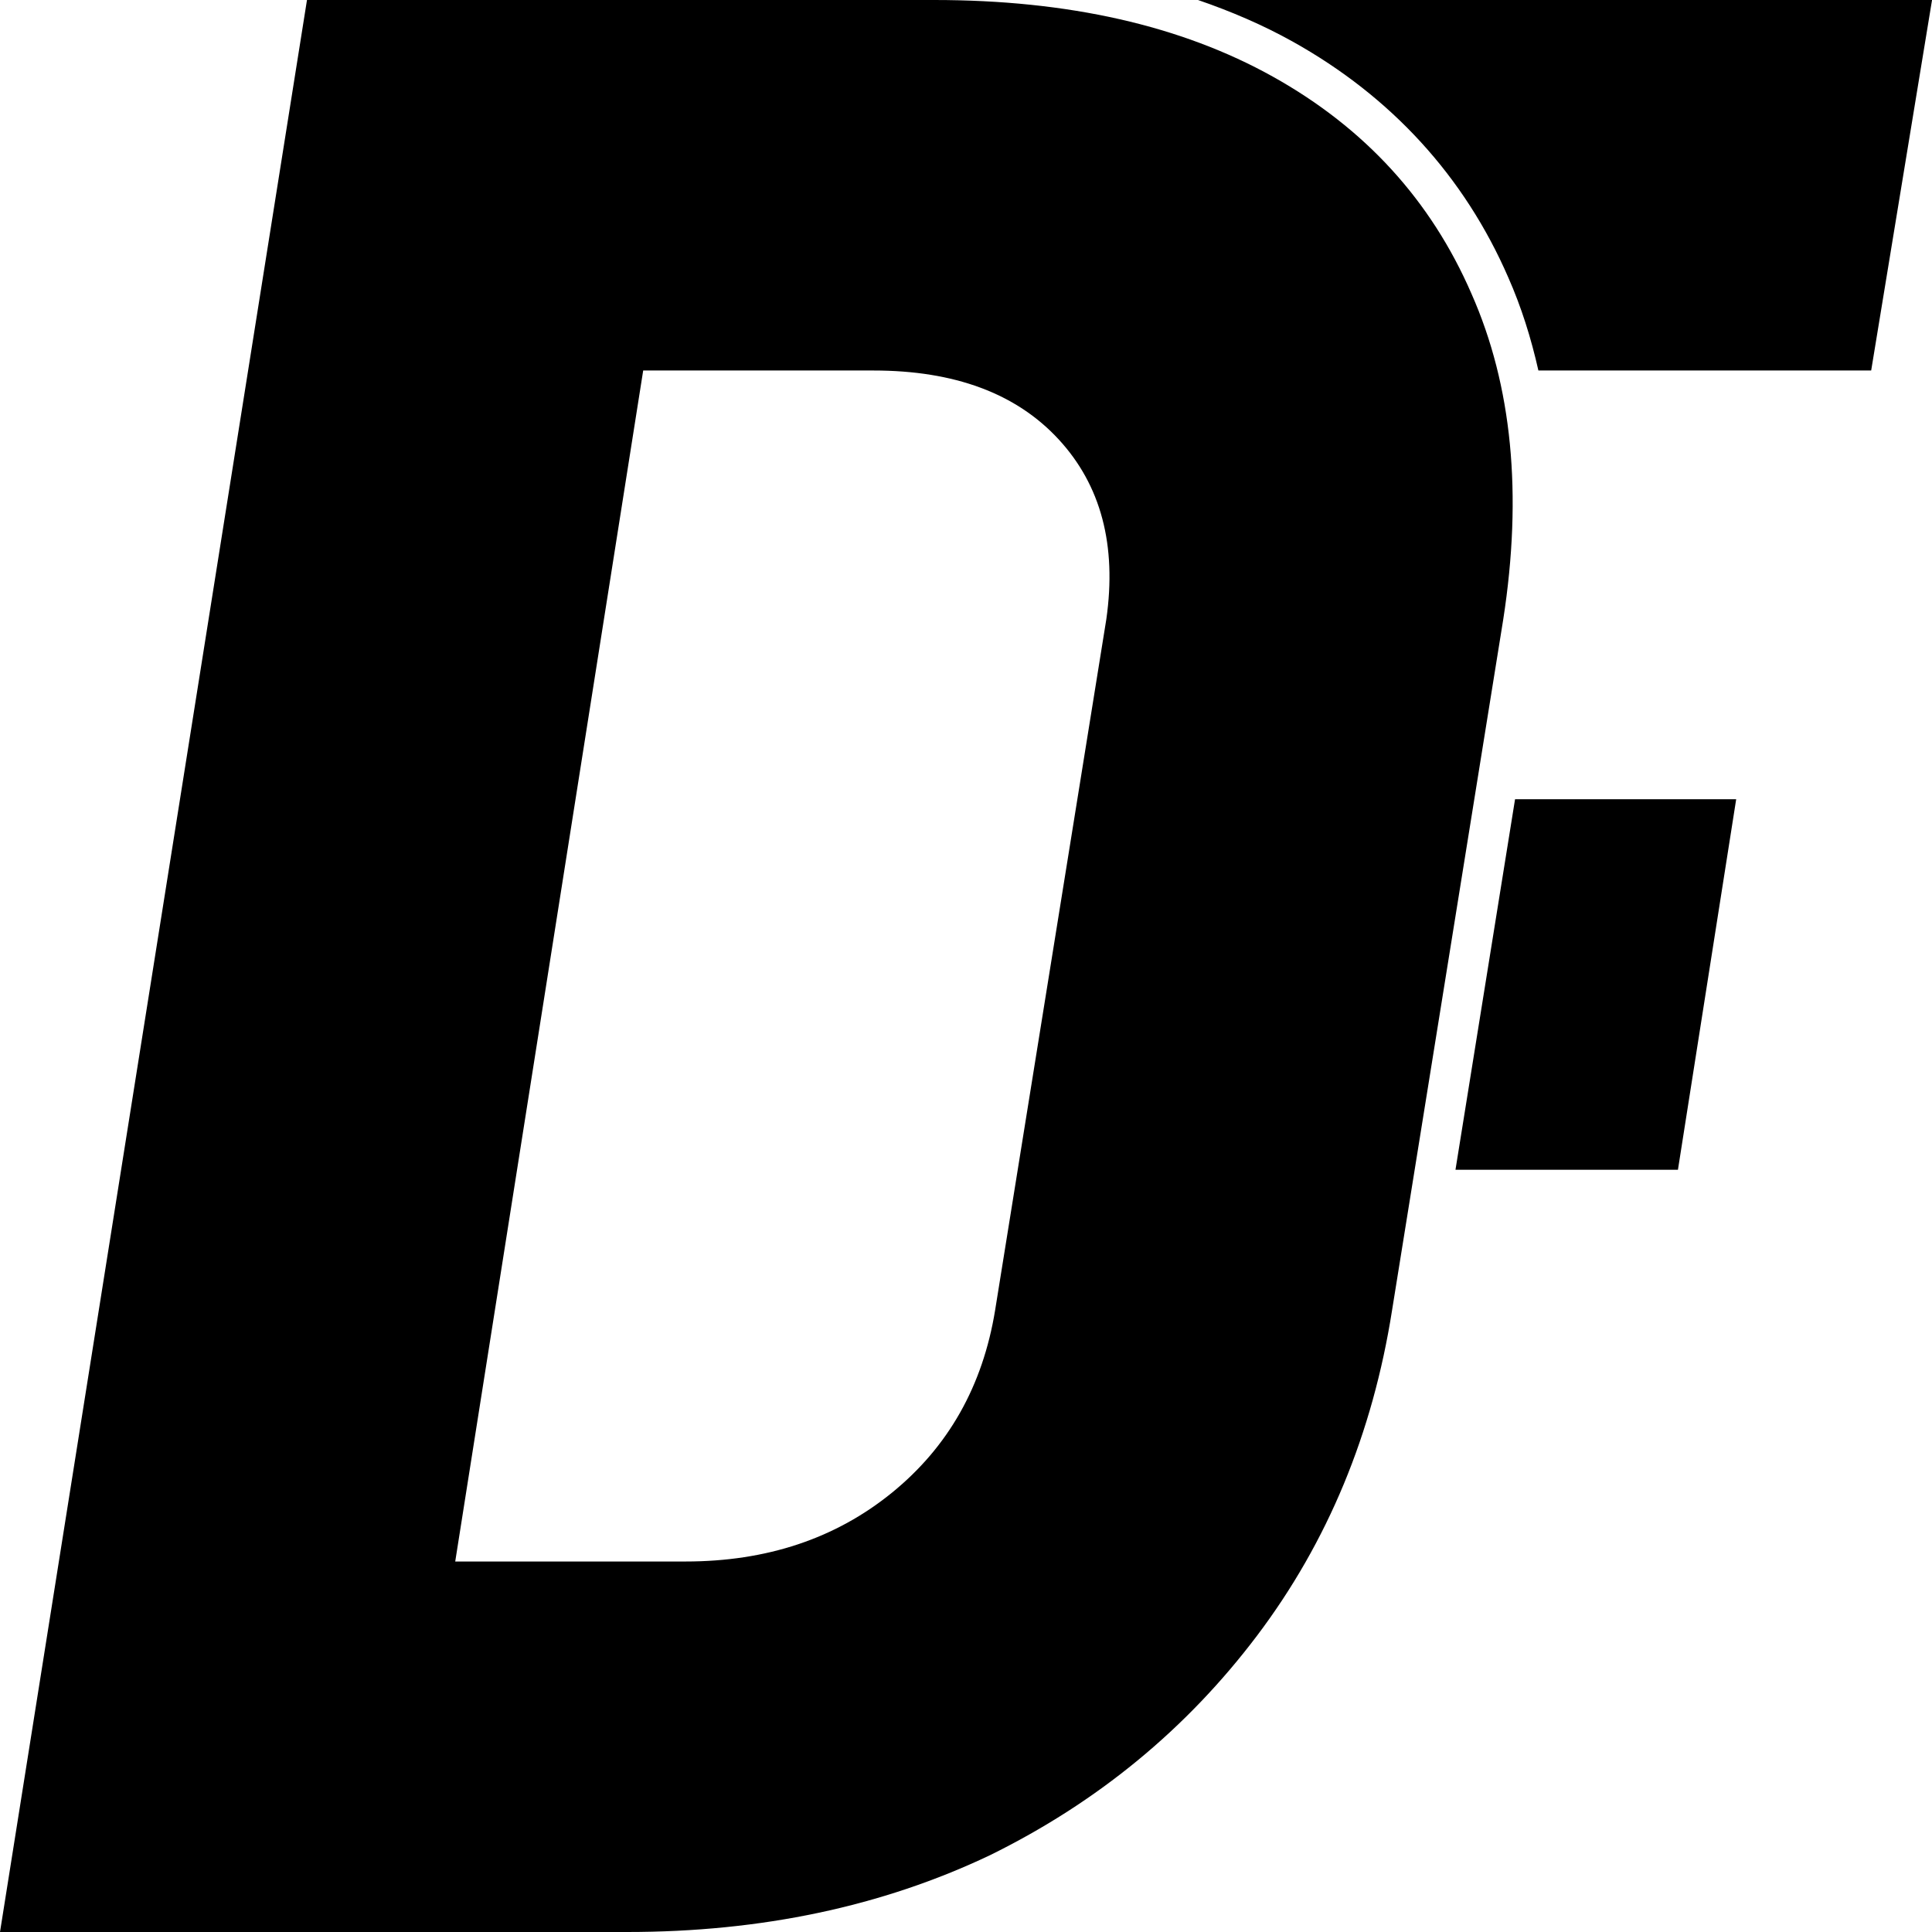
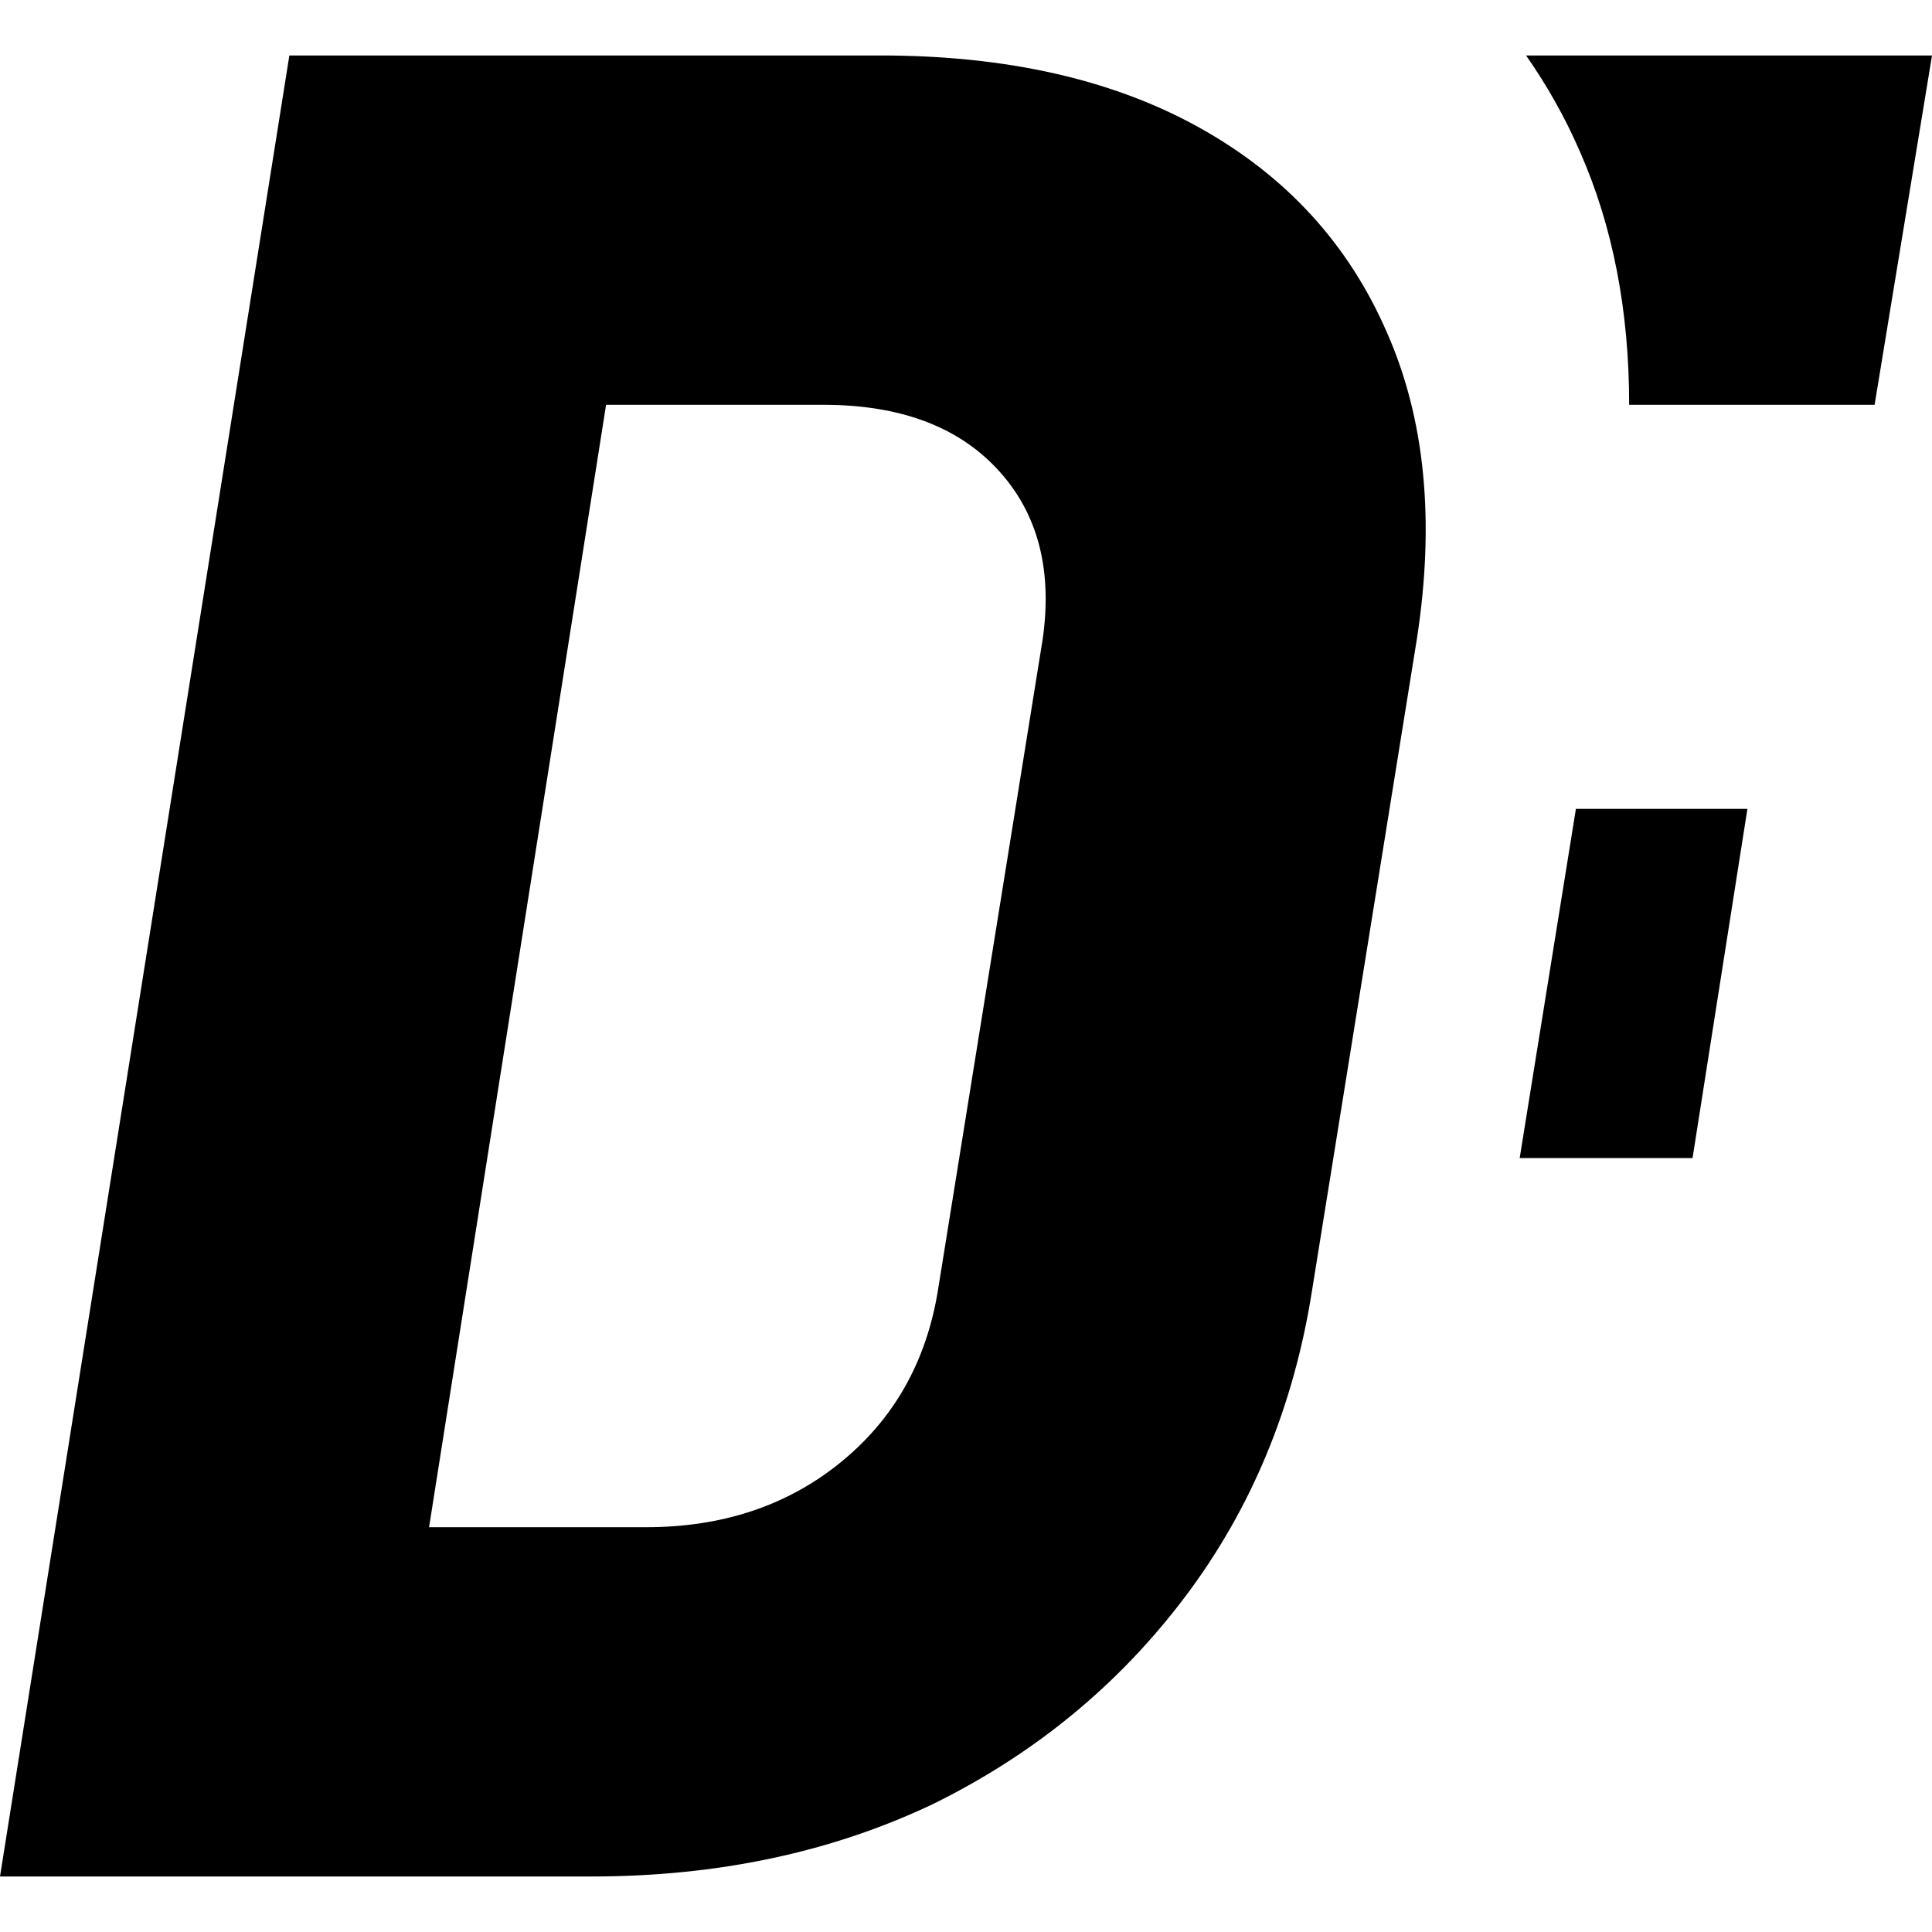
<svg xmlns="http://www.w3.org/2000/svg" version="1.1" viewBox="0 0 48 48">
-   <style>@media(prefers-color-scheme:dark){path{filter:invert(100%)};:root{background:#1e1f22}}</style>
-   <path id="a" d="m7.627 0-7.627 48h15.584c3.332 0 6.334-0.635 9.008-1.906 2.674-1.315 4.887-3.136 6.641-5.459 1.753-2.323 2.871-5.018 3.353-8.086l2.762-17.162c0.482-3.112 0.219-5.809-0.789-8.088-1.008-2.323-2.652-4.121-4.932-5.393-2.279-1.271-5.085-1.906-8.416-1.906h-15.584zm22.137 0c0.828 0.284 1.616 0.623 2.352 1.033 2.449 1.366 4.266 3.35 5.357 5.861 0.324 0.733 0.567 1.507 0.748 2.311h8.268l1.512-9.205h-18.236zm-13.785 9.205h5.721c2.016 0 3.55 0.571 4.602 1.711 1.052 1.14 1.447 2.63 1.184 4.471l-2.762 17.162c-0.307 1.885-1.162 3.397-2.564 4.537-1.403 1.14-3.112 1.709-5.129 1.709h-5.721l4.67-29.59zm21.662 10.652-1.48 9.205h5.527l1.447-9.205h-5.494z" stroke-width="1.442" style="font-variant-ligatures:discretionary-ligatures;paint-order:markers fill stroke" />
+   <style>@media(prefers-color-scheme:dark){path{filter:invert(100%)};:root{background:#1e1f22}</style>
+   <path d="m7.189 1.379-7.189 45.242h14.688c3.14 0 5.97-0.601 8.49-1.799 2.52-1.24 4.607-2.953 6.26-5.143 1.653-2.19 2.706-4.731 3.16-7.623l2.603-16.176c0.454-2.933 0.206-5.473-0.744-7.621-0.95-2.19-2.5-3.884-4.648-5.082-2.148-1.198-4.792-1.799-7.932-1.799h-14.687zm30.727 0c0.512 0.736 0.962 1.524 1.332 2.377 0.826 1.868 1.228 3.972 1.228 6.301h6.098l1.426-8.678h-10.084zm-22.857 8.678h5.393c1.901 0 3.346 0.537 4.338 1.611 0.992 1.074 1.363 2.478 1.115 4.213l-2.602 16.176c-0.289 1.777-1.096 3.201-2.418 4.275-1.322 1.074-2.933 1.611-4.834 1.611h-5.391l4.398-27.887zm24.094 10.039-1.397 8.676h4.295l1.363-8.676h-4.262z" fill="#000" />
</svg>
